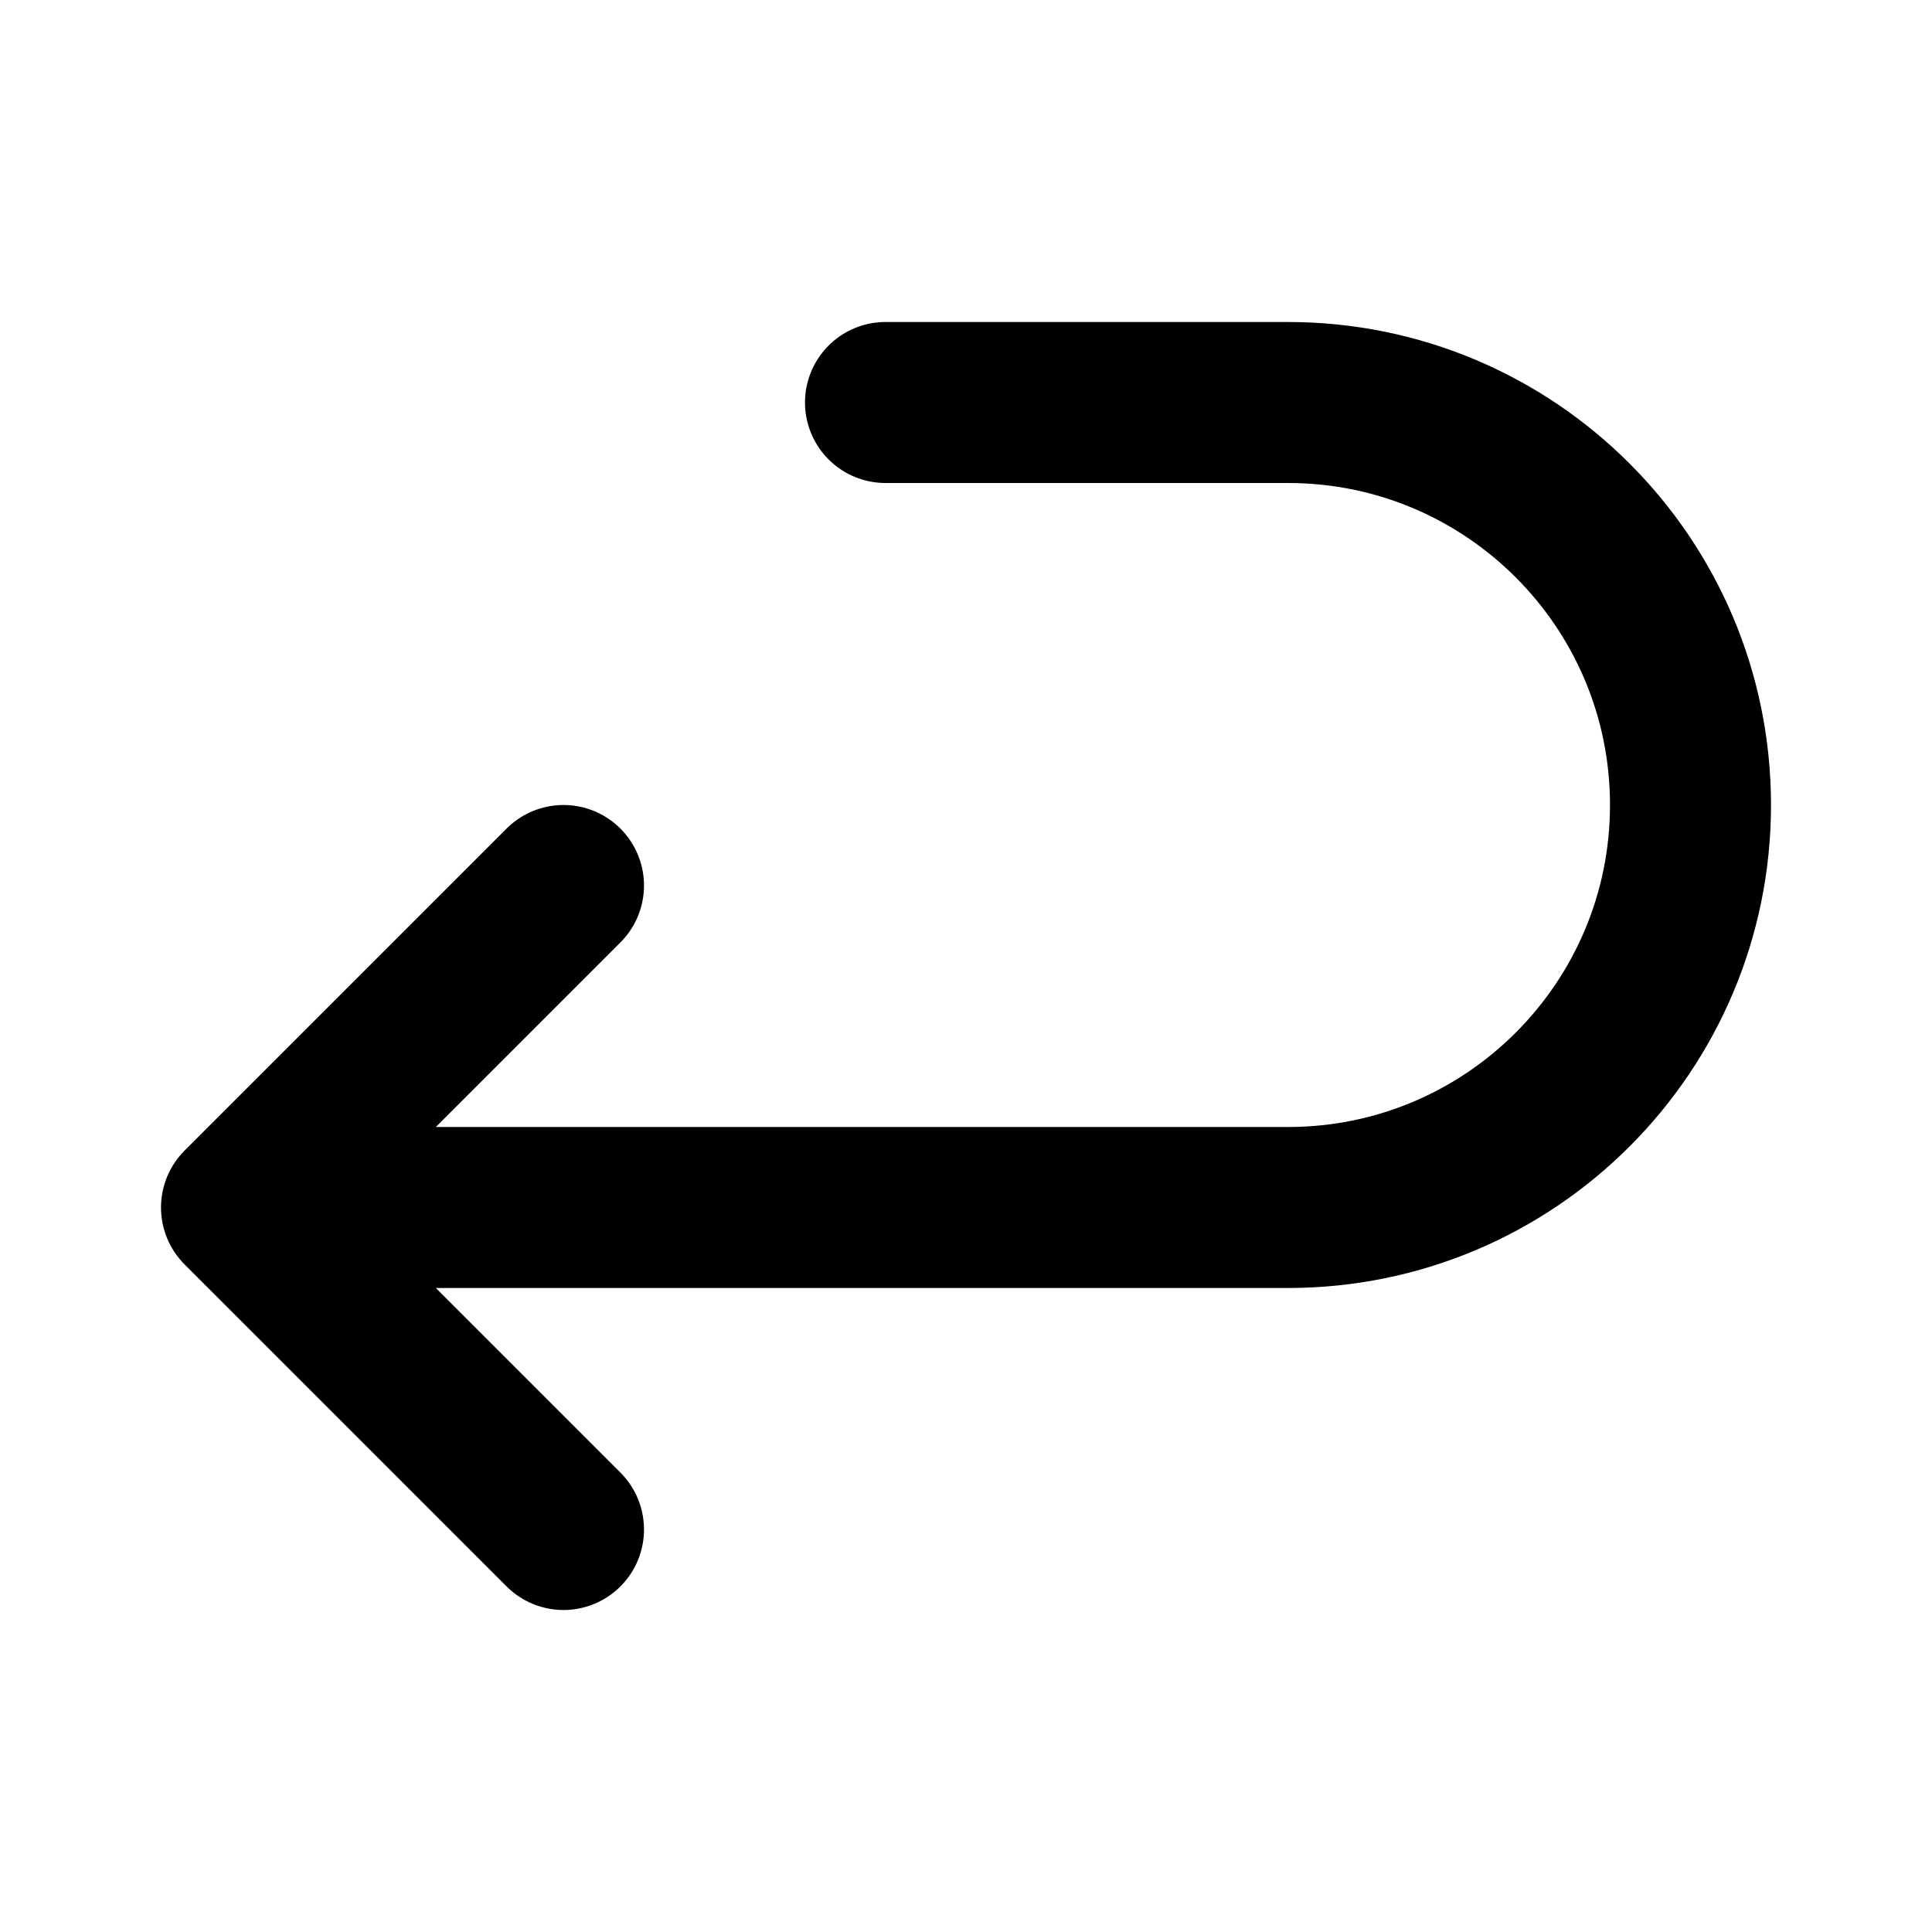
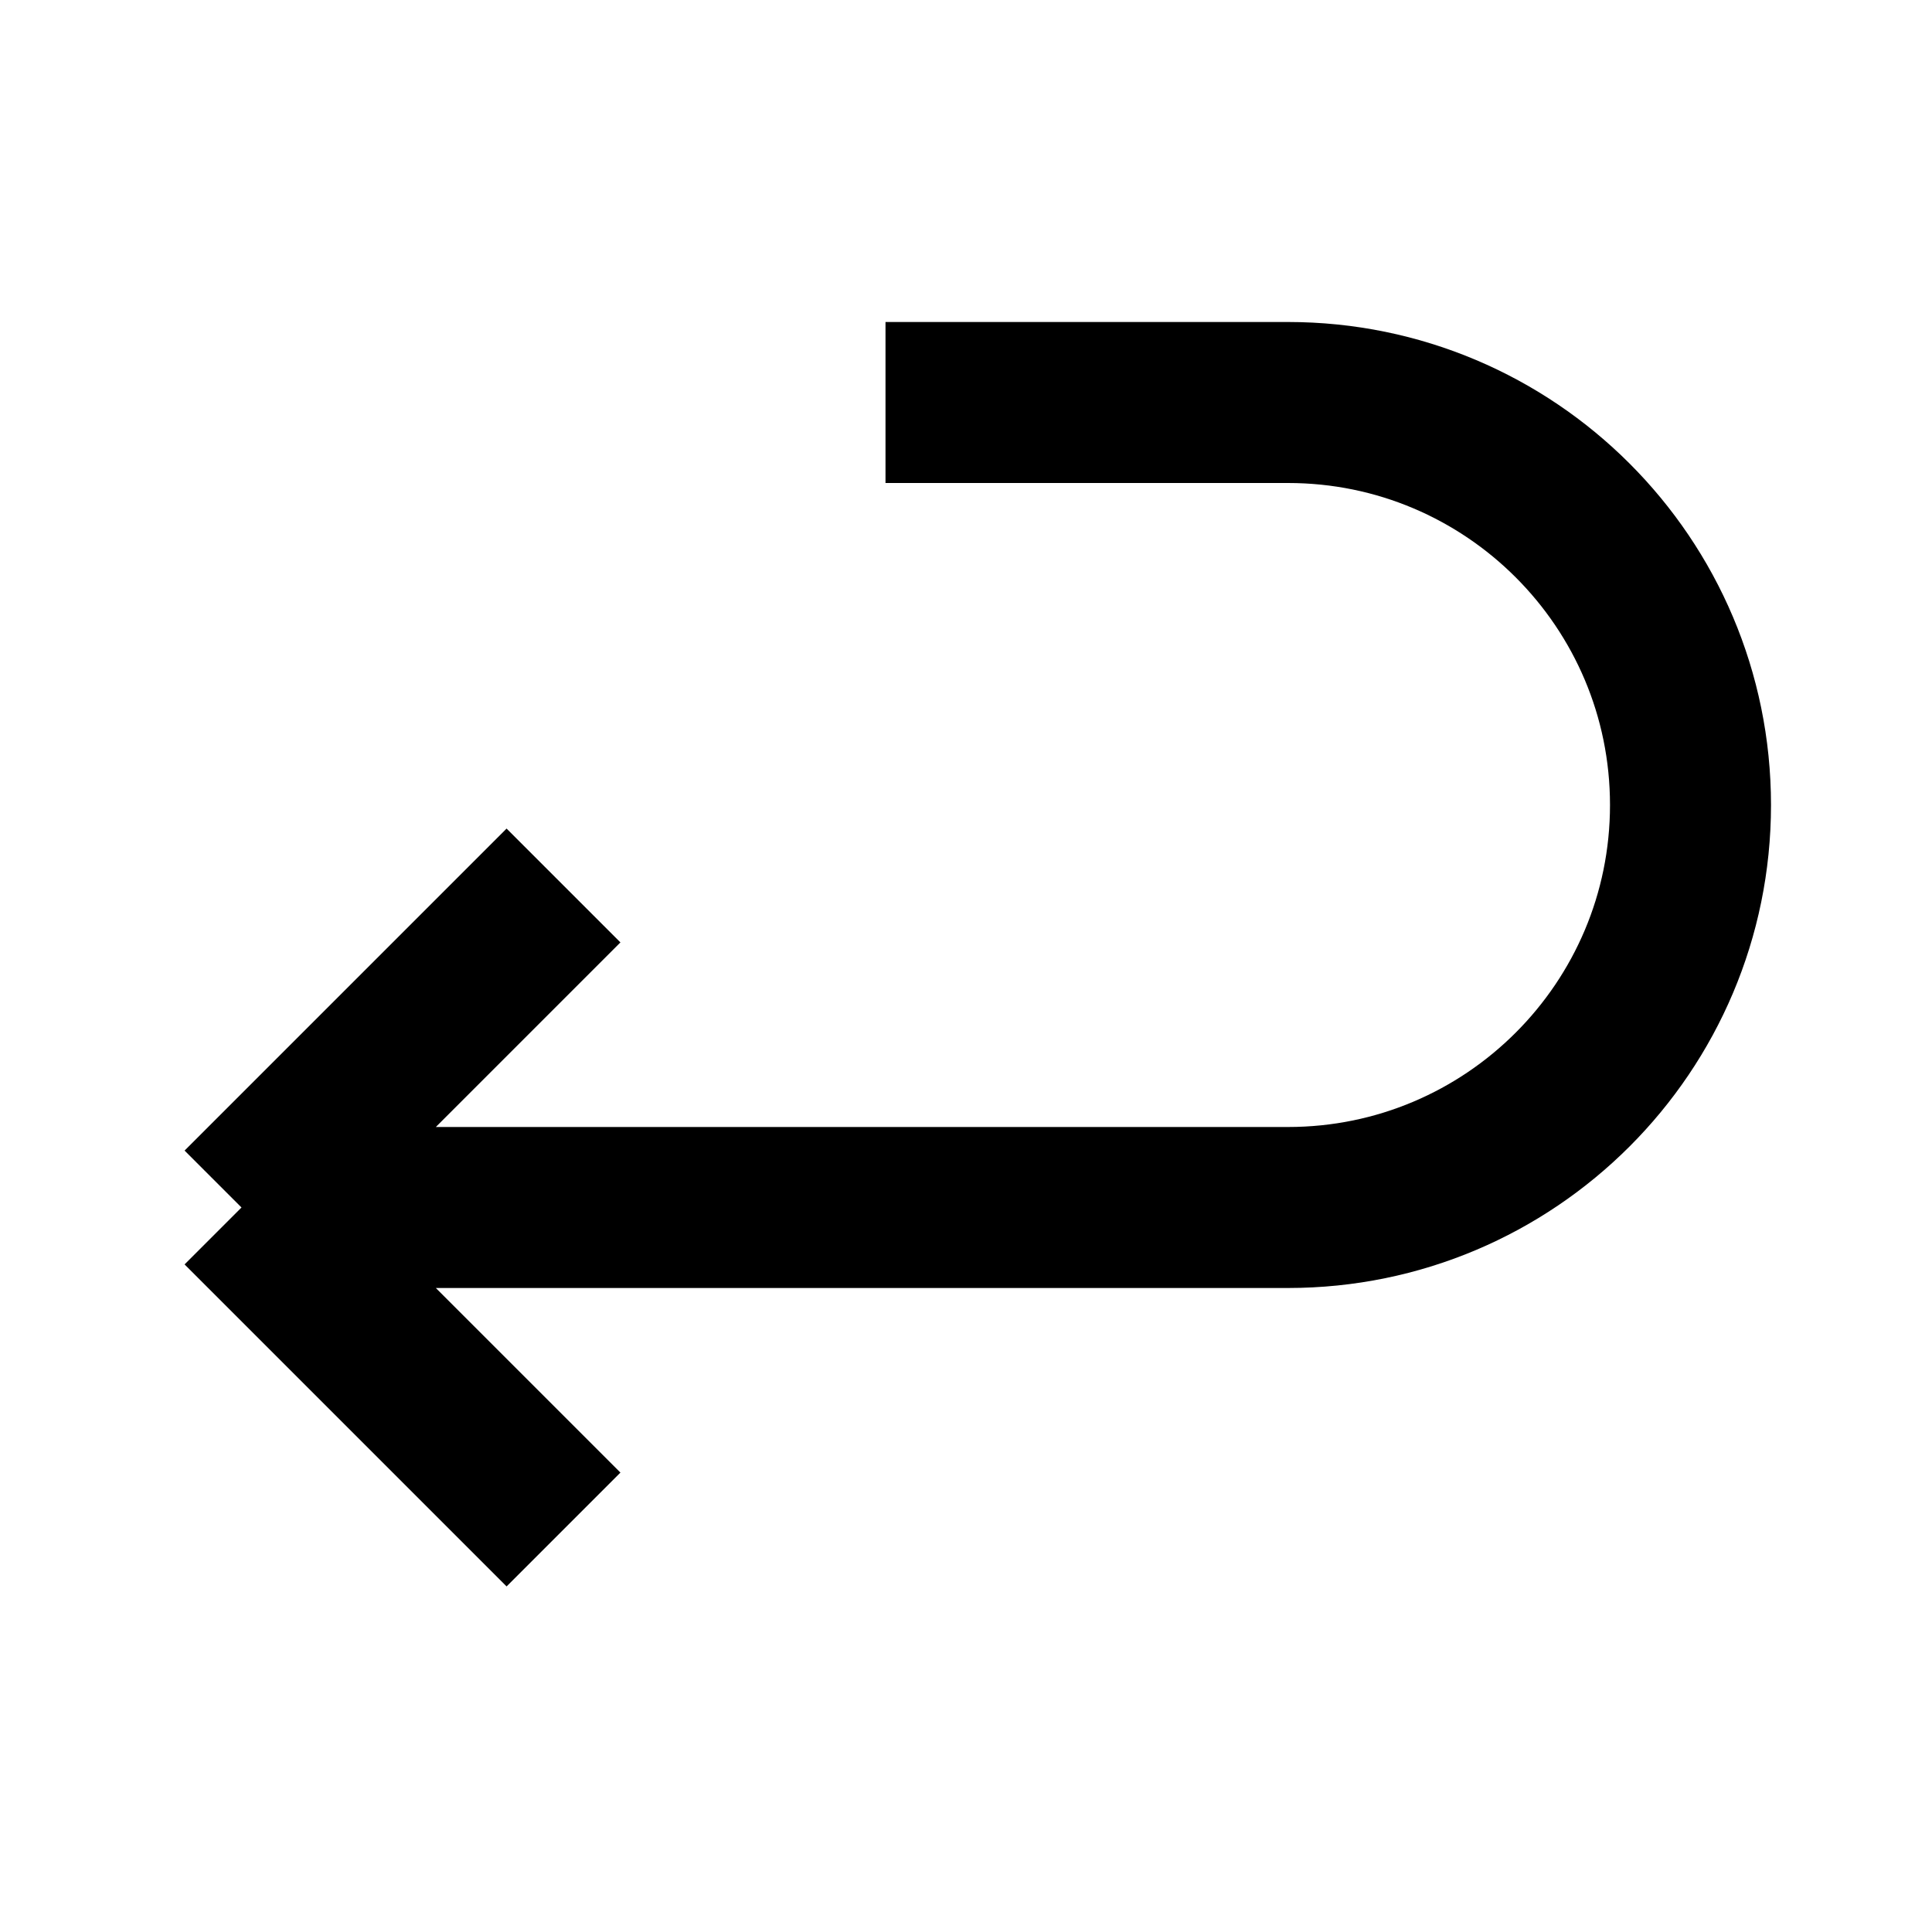
<svg xmlns="http://www.w3.org/2000/svg" width="800px" height="800px" viewBox="0 0 24 24" fill="none">
-   <g id="Arrow / Arrow_Undo_Down_Left">
-     <path id="Vector" d="M7 11L3 15M3 15L7 19M3 15H16C18.761 15 21 12.761 21 10C21 7.239 18.761 5 16 5H11" stroke="#000000" stroke-width="2" stroke-linecap="round" stroke-linejoin="round" />
+   <g id="Arrow / Arrow_Undo_Down_Left">strokeWidth
+ <path id="Vector" d="M7 11L3 15M3 15L7 19M3 15H16C18.761 15 21 12.761 21 10C21 7.239 18.761 5 16 5H11" stroke="#000000" stroke-width="2" strokeLinecap="round" strokeLinejoin="round" />
  </g>
</svg>
